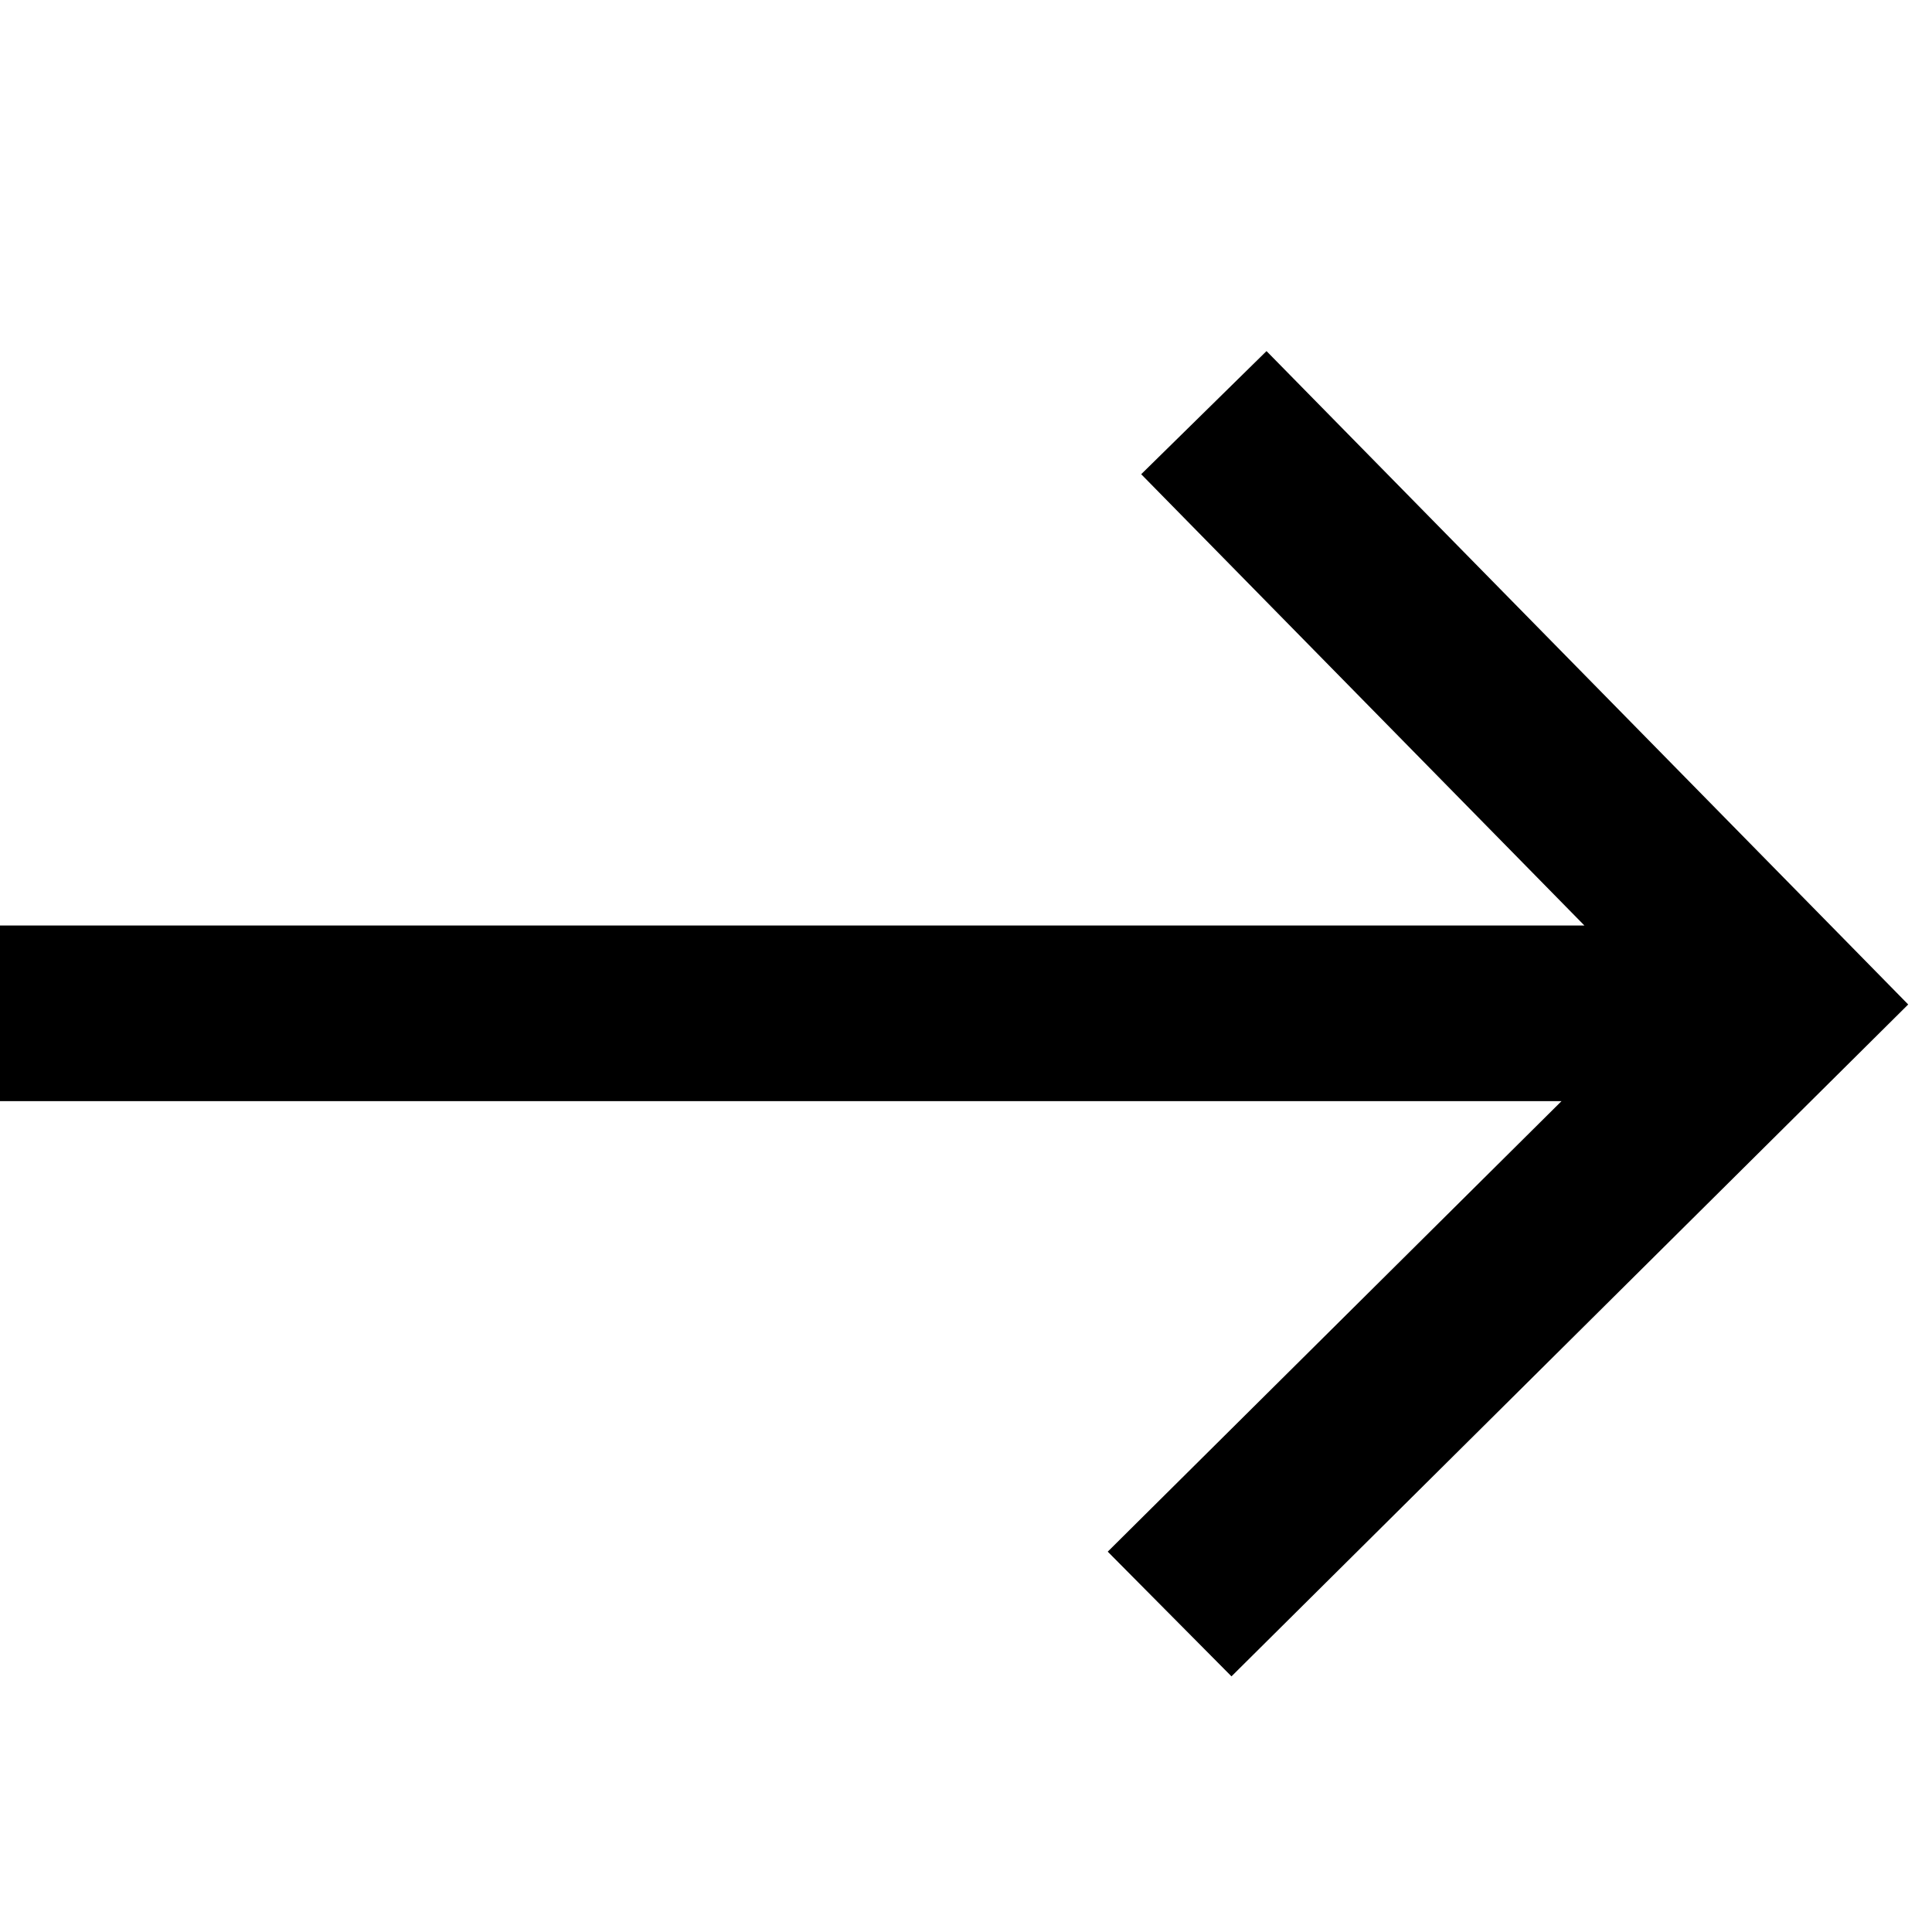
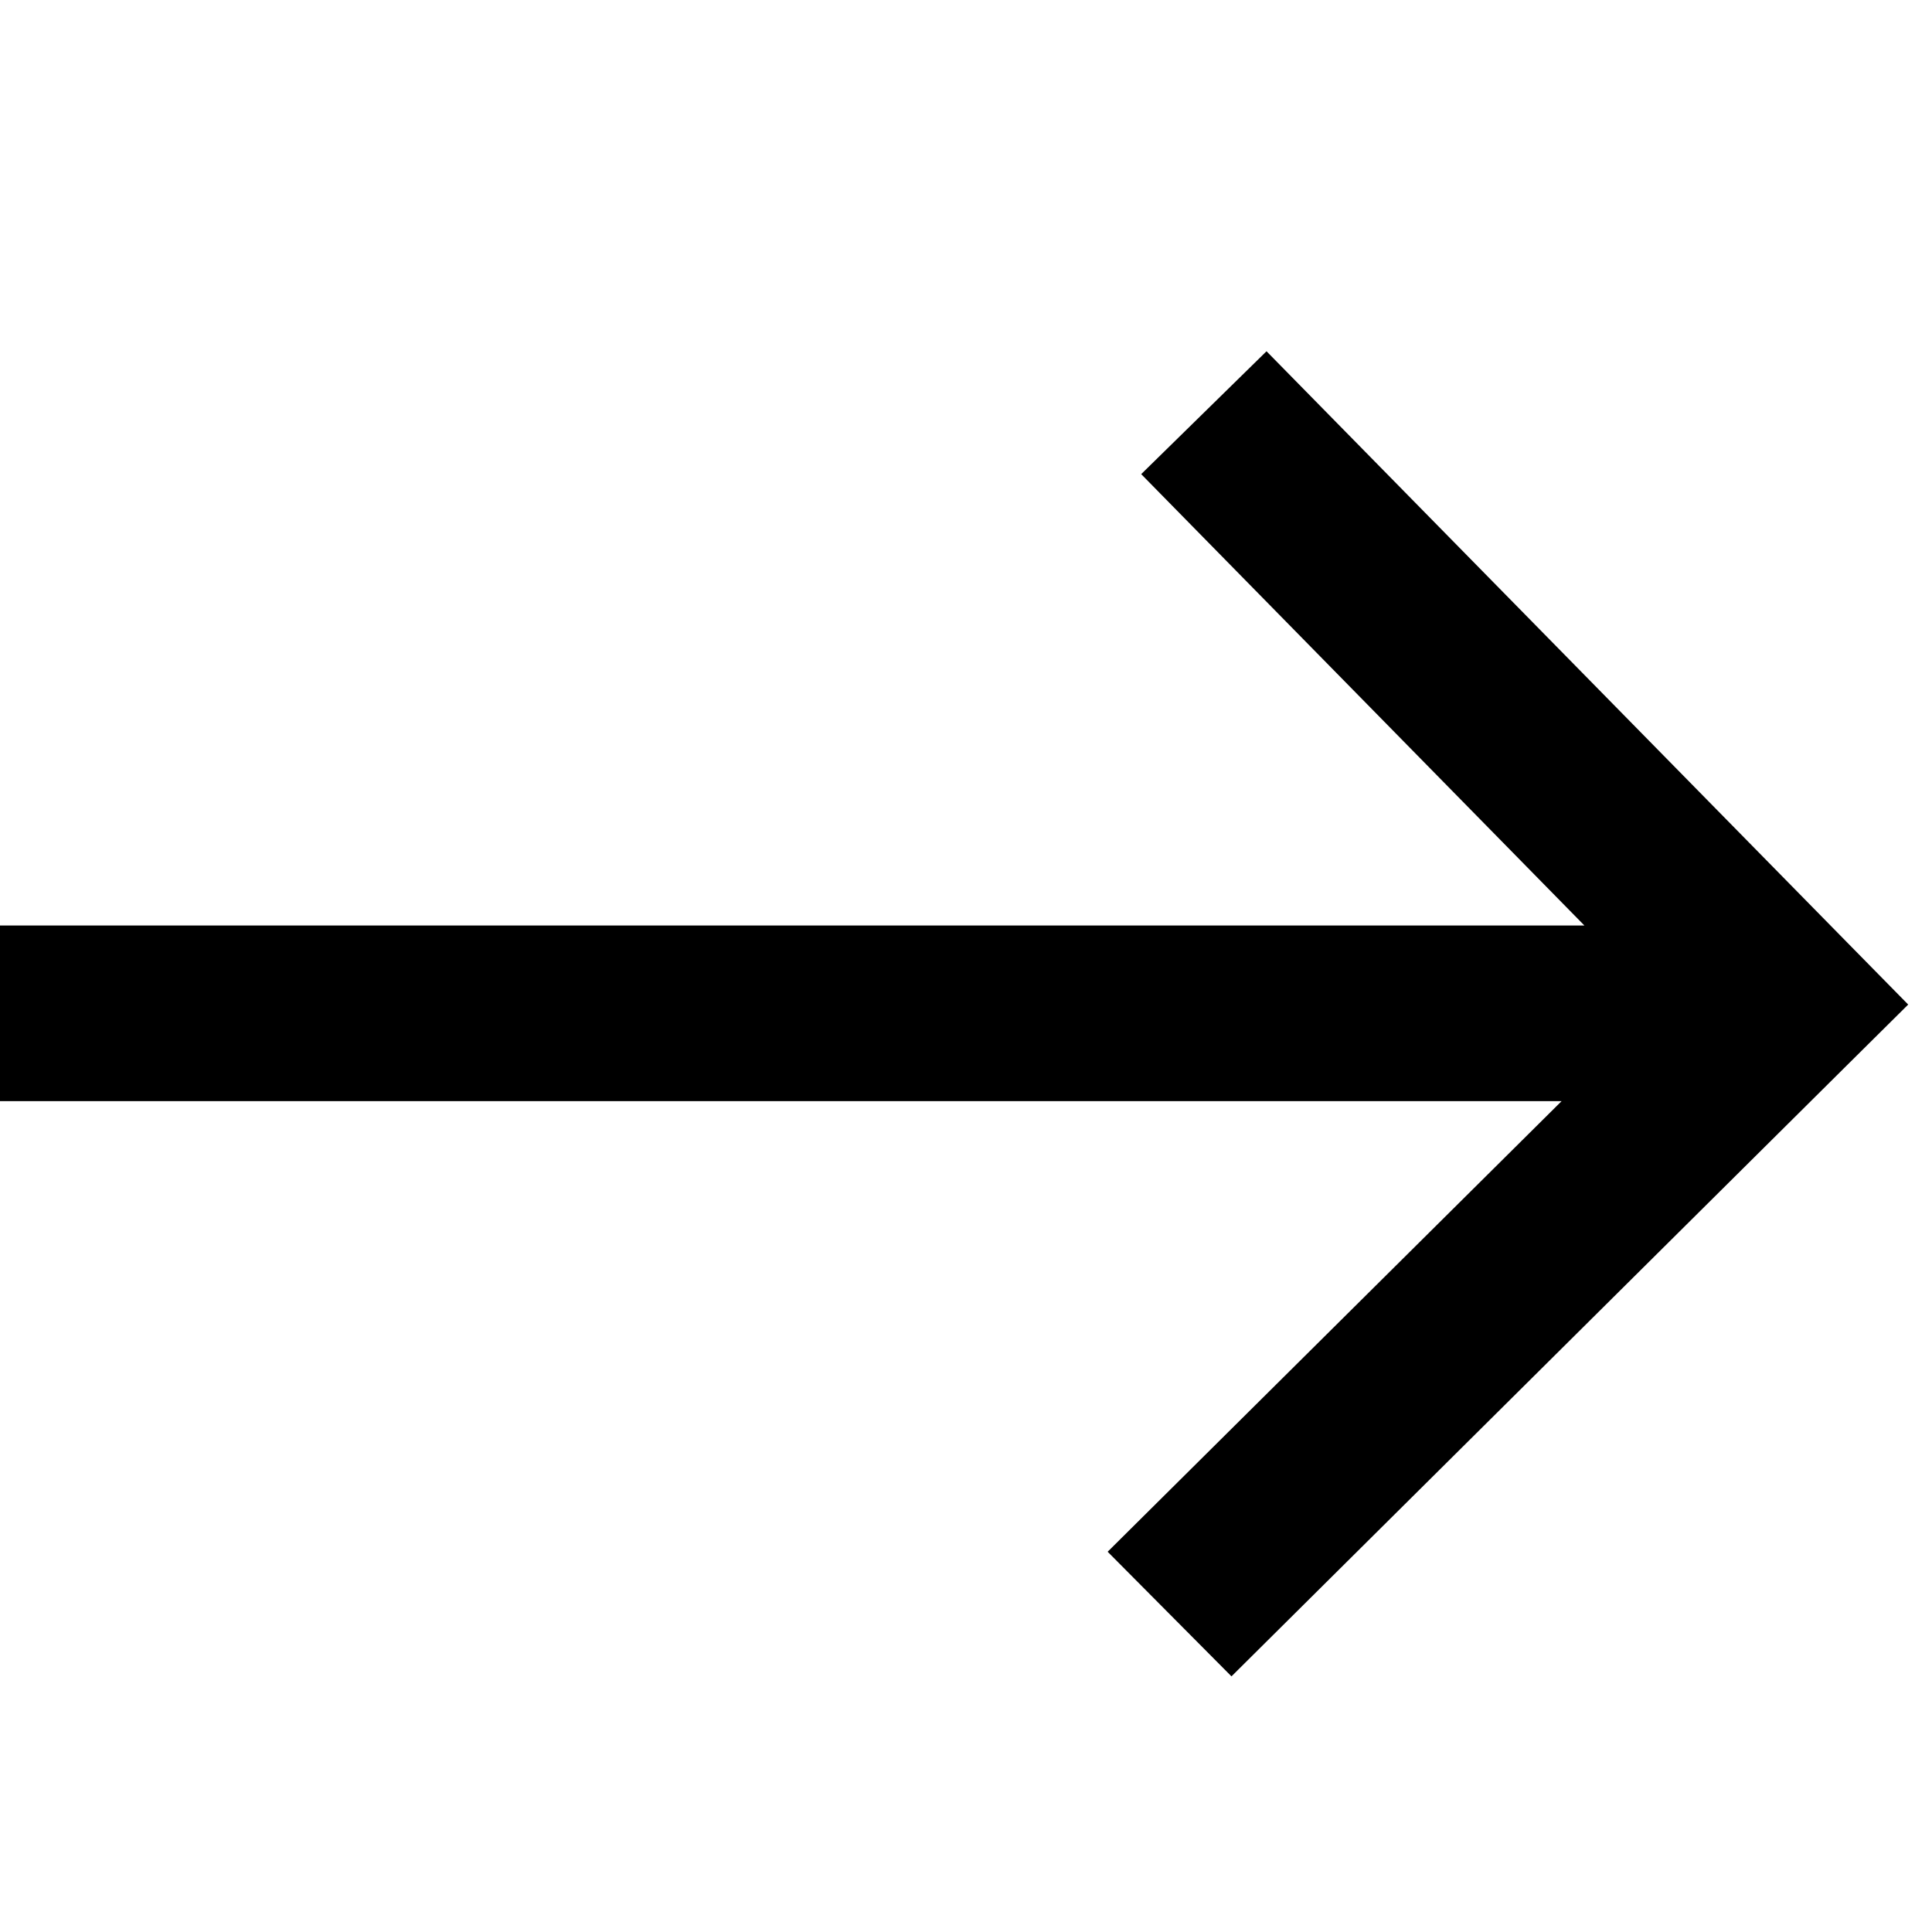
- <svg xmlns="http://www.w3.org/2000/svg" width="100px" height="100px" viewBox="0 0 22 16" version="1.1">
-   <defs />
-   <path d="M17.781,9.539 L-0,9.539 L-0,7.539 L18.042,7.539 L12.995,2.4 L14.422,0.998 L21.032,7.728 L21.729,8.438 L21.023,9.139 L14.023,16.089 L12.614,14.669 L17.781,9.539 Z M19.272,8.791 L19.272,8.058 L19.614,7.719 L19.605,9.13 L19.272,8.791 Z" />
+ <svg xmlns="http://www.w3.org/2000/svg" width="100" height="100" viewBox="0 0 22 16">
+   <path d="M17.781 9.539H0v-2h18.042l-5.047-5.14L14.422 1l6.61 6.73.697.709-.706.7-7 6.95-1.41-1.419 5.168-5.13zm1.491-.748v-.733l.342-.339-.01 1.41-.332-.338z" />
</svg>
